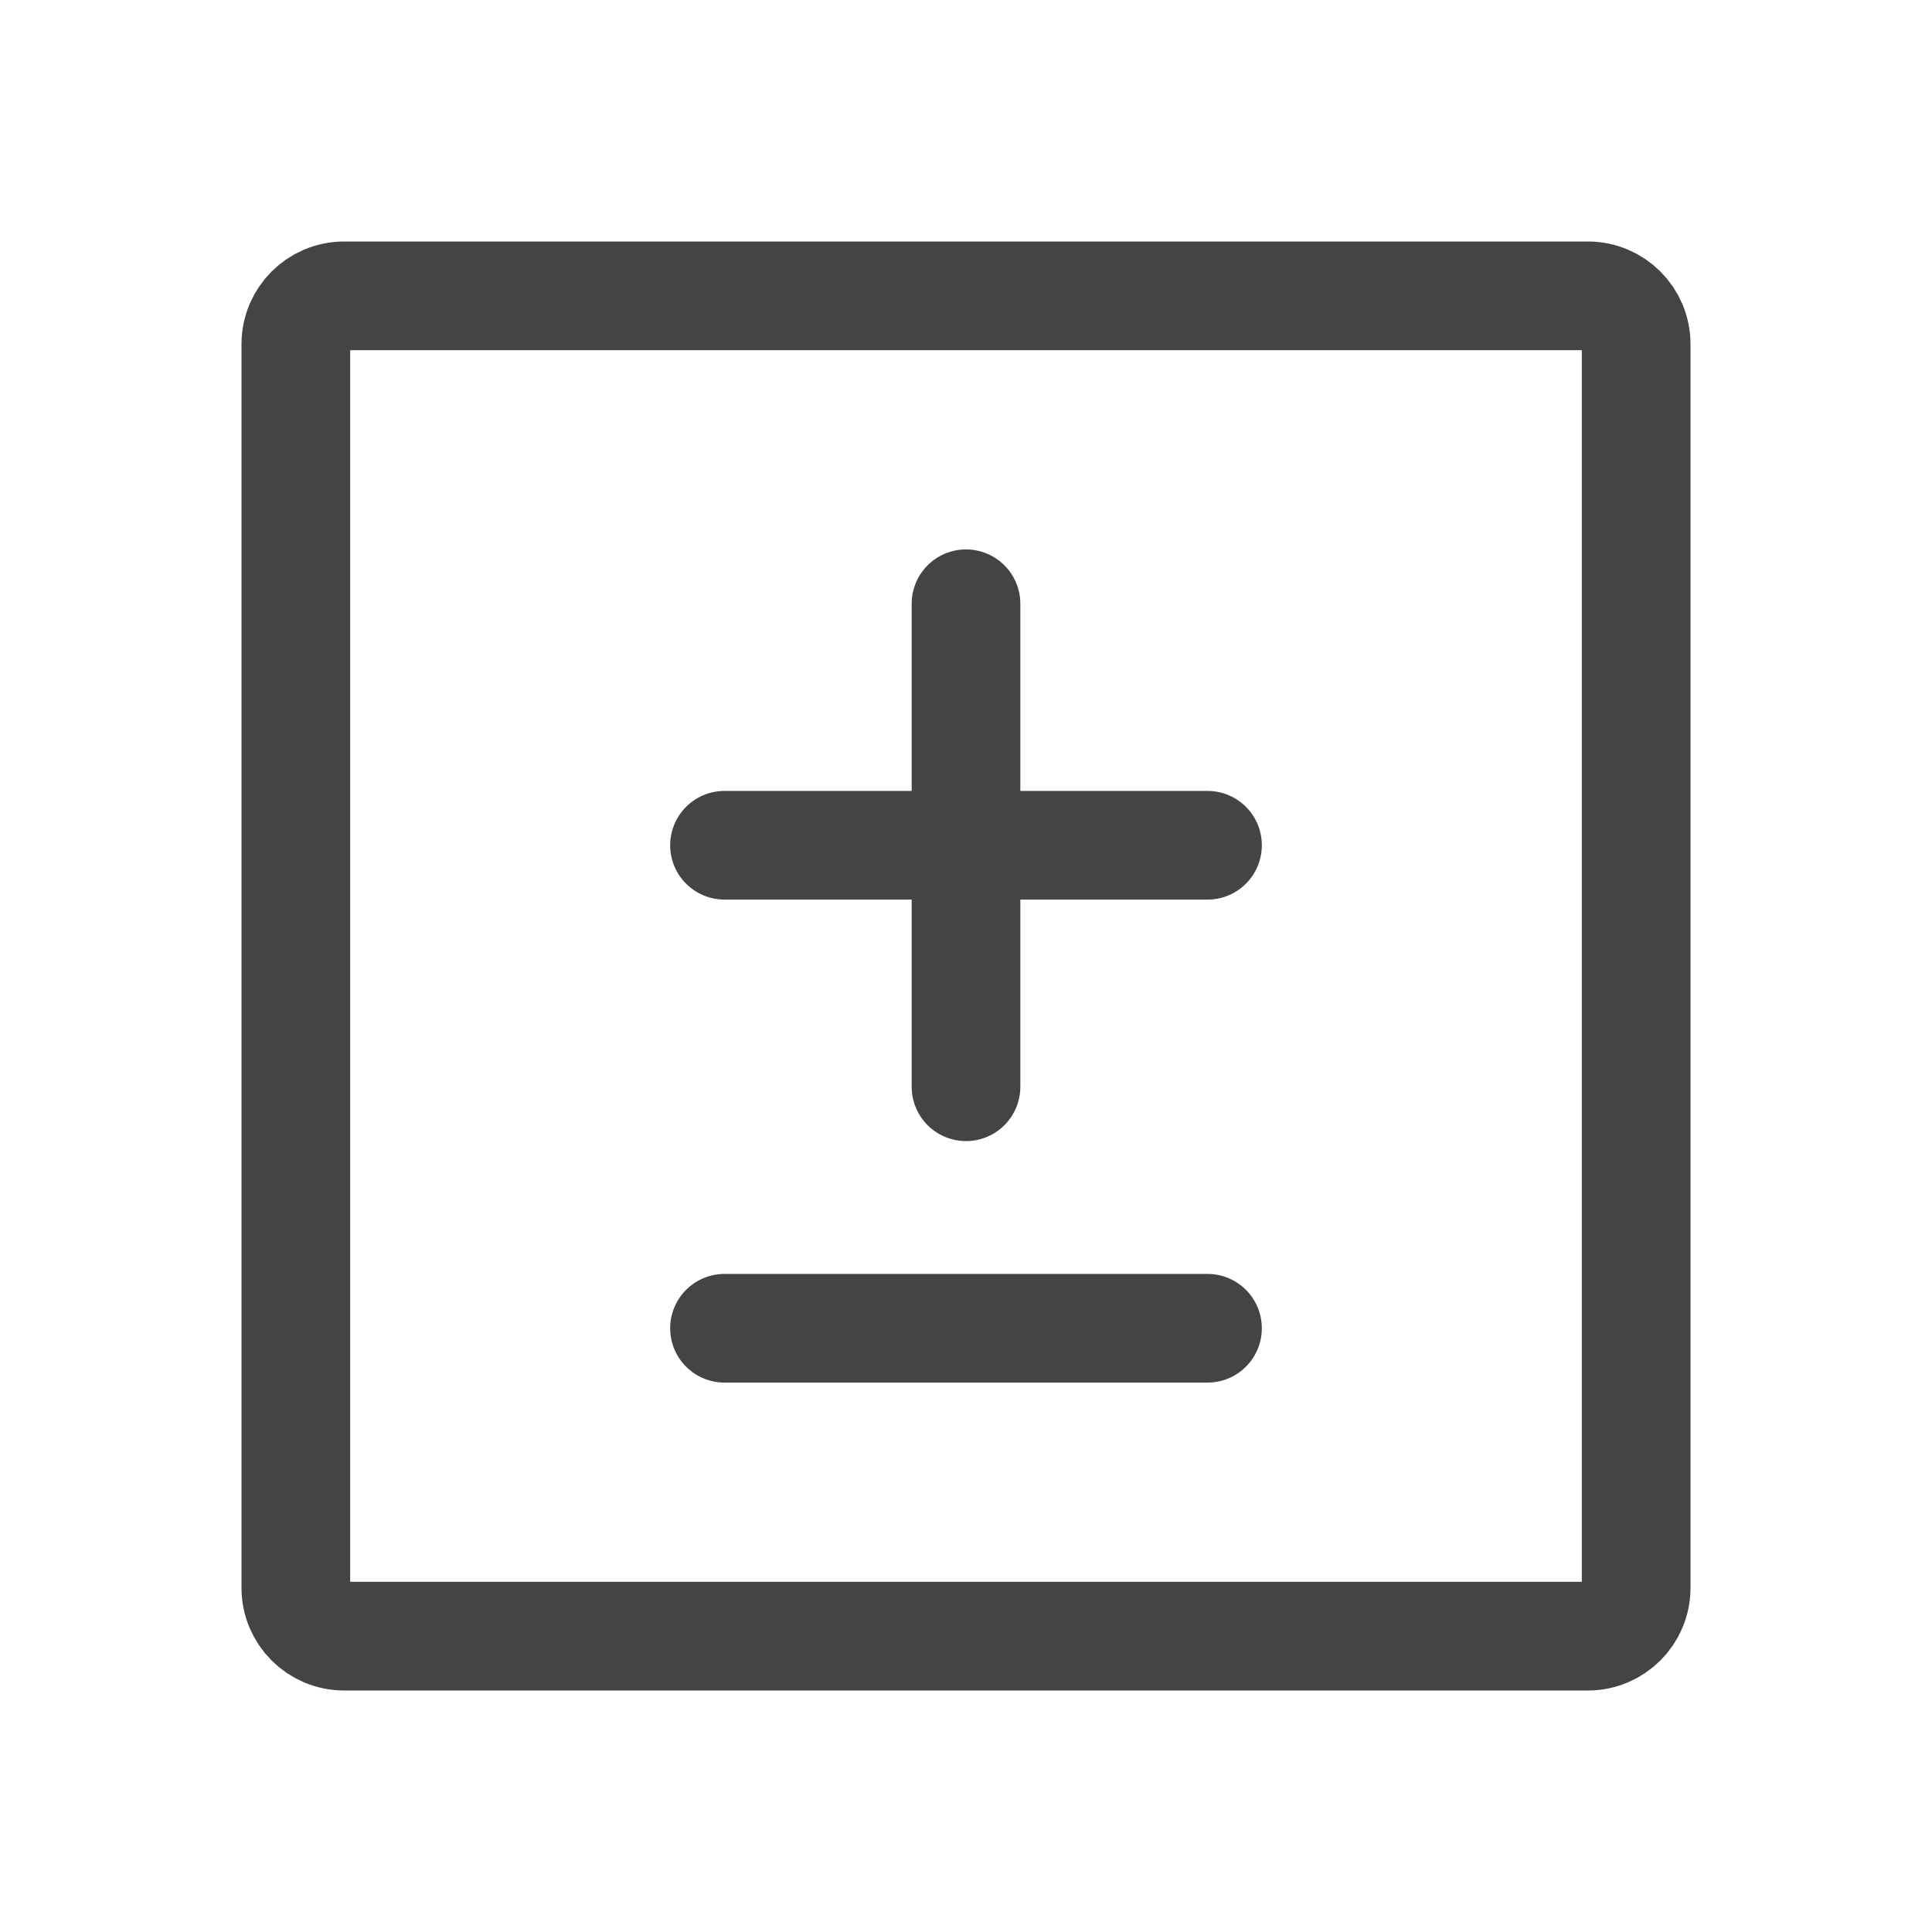
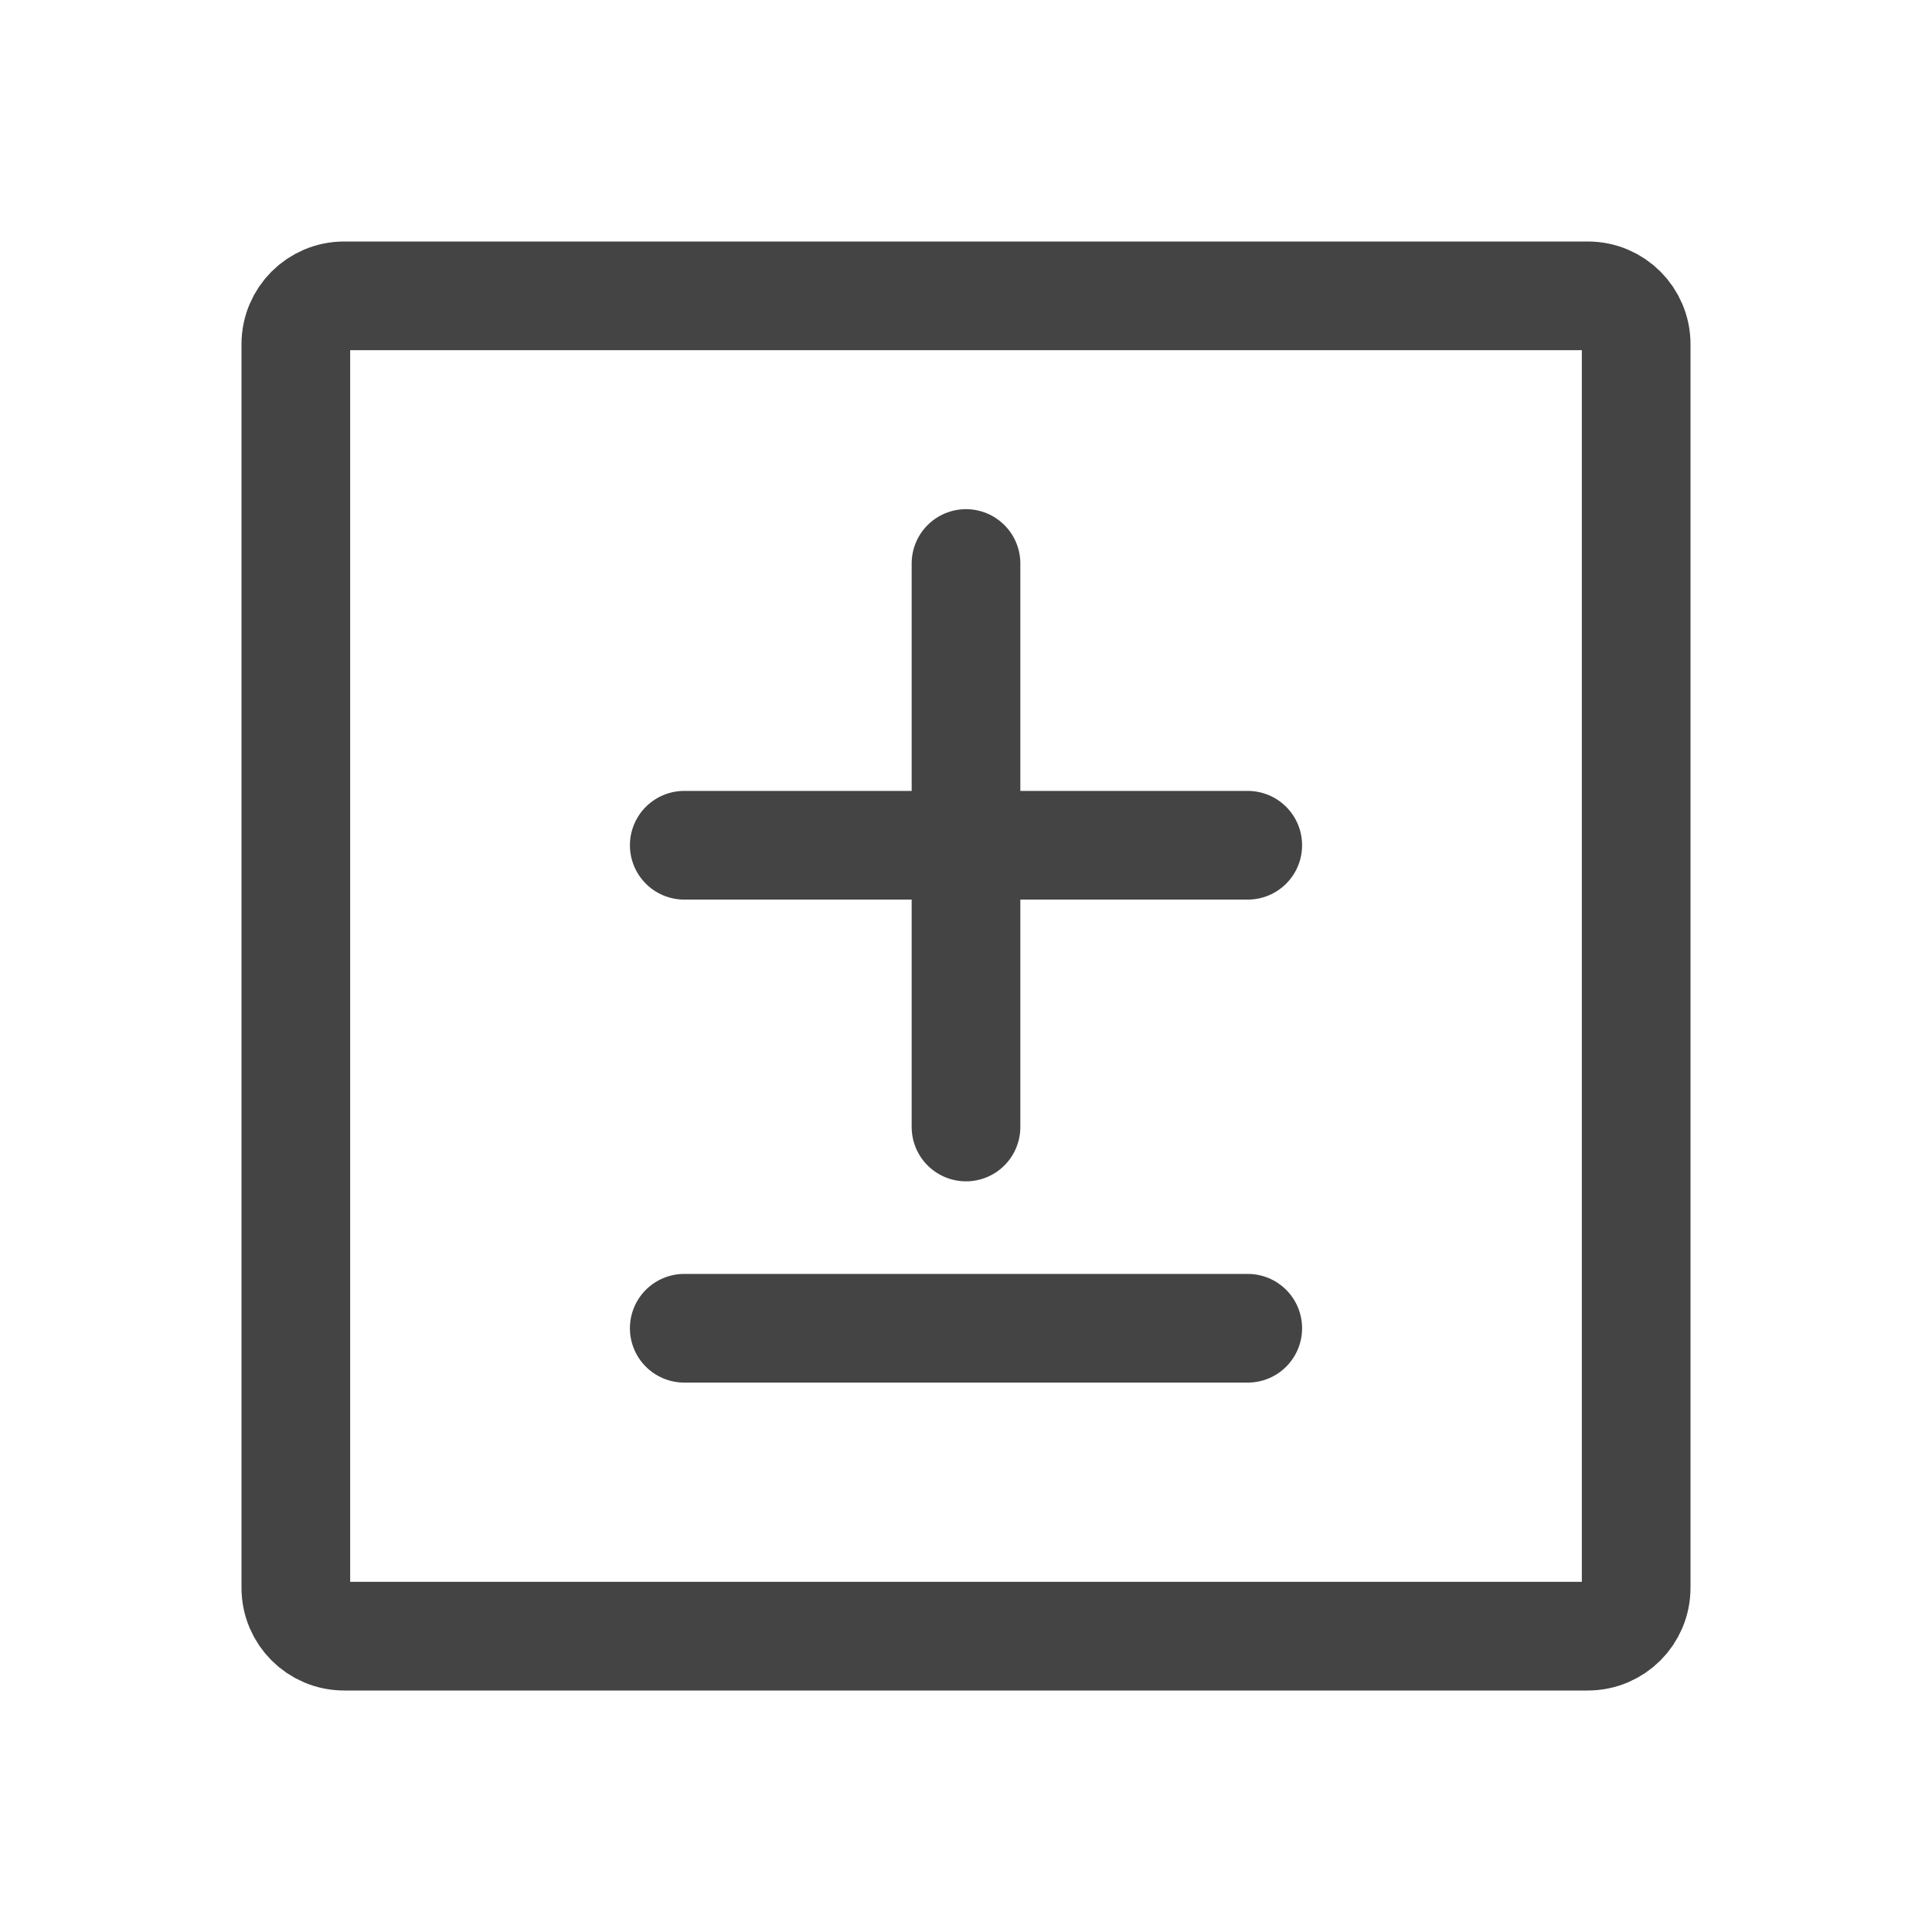
<svg xmlns="http://www.w3.org/2000/svg" width="384" height="384" viewBox="0 0 24 24">
  <g fill="none" stroke="#444444" stroke-width="1.35" stroke-linecap="round" stroke-linejoin="round">
    <rect x="3.675" y="3.675" width="16.65" height="16.65" rx="0.6" />
-     <path d="M9 10.5h6" />
-     <path d="M12 7.5v6" />
-     <path d="M9 16.5h6" />
+     <path d="M8.5 10.5h7" />
+     <path d="M12 7v7" />
+     <path d="M8.5 16.5h7" />
  </g>
</svg>
